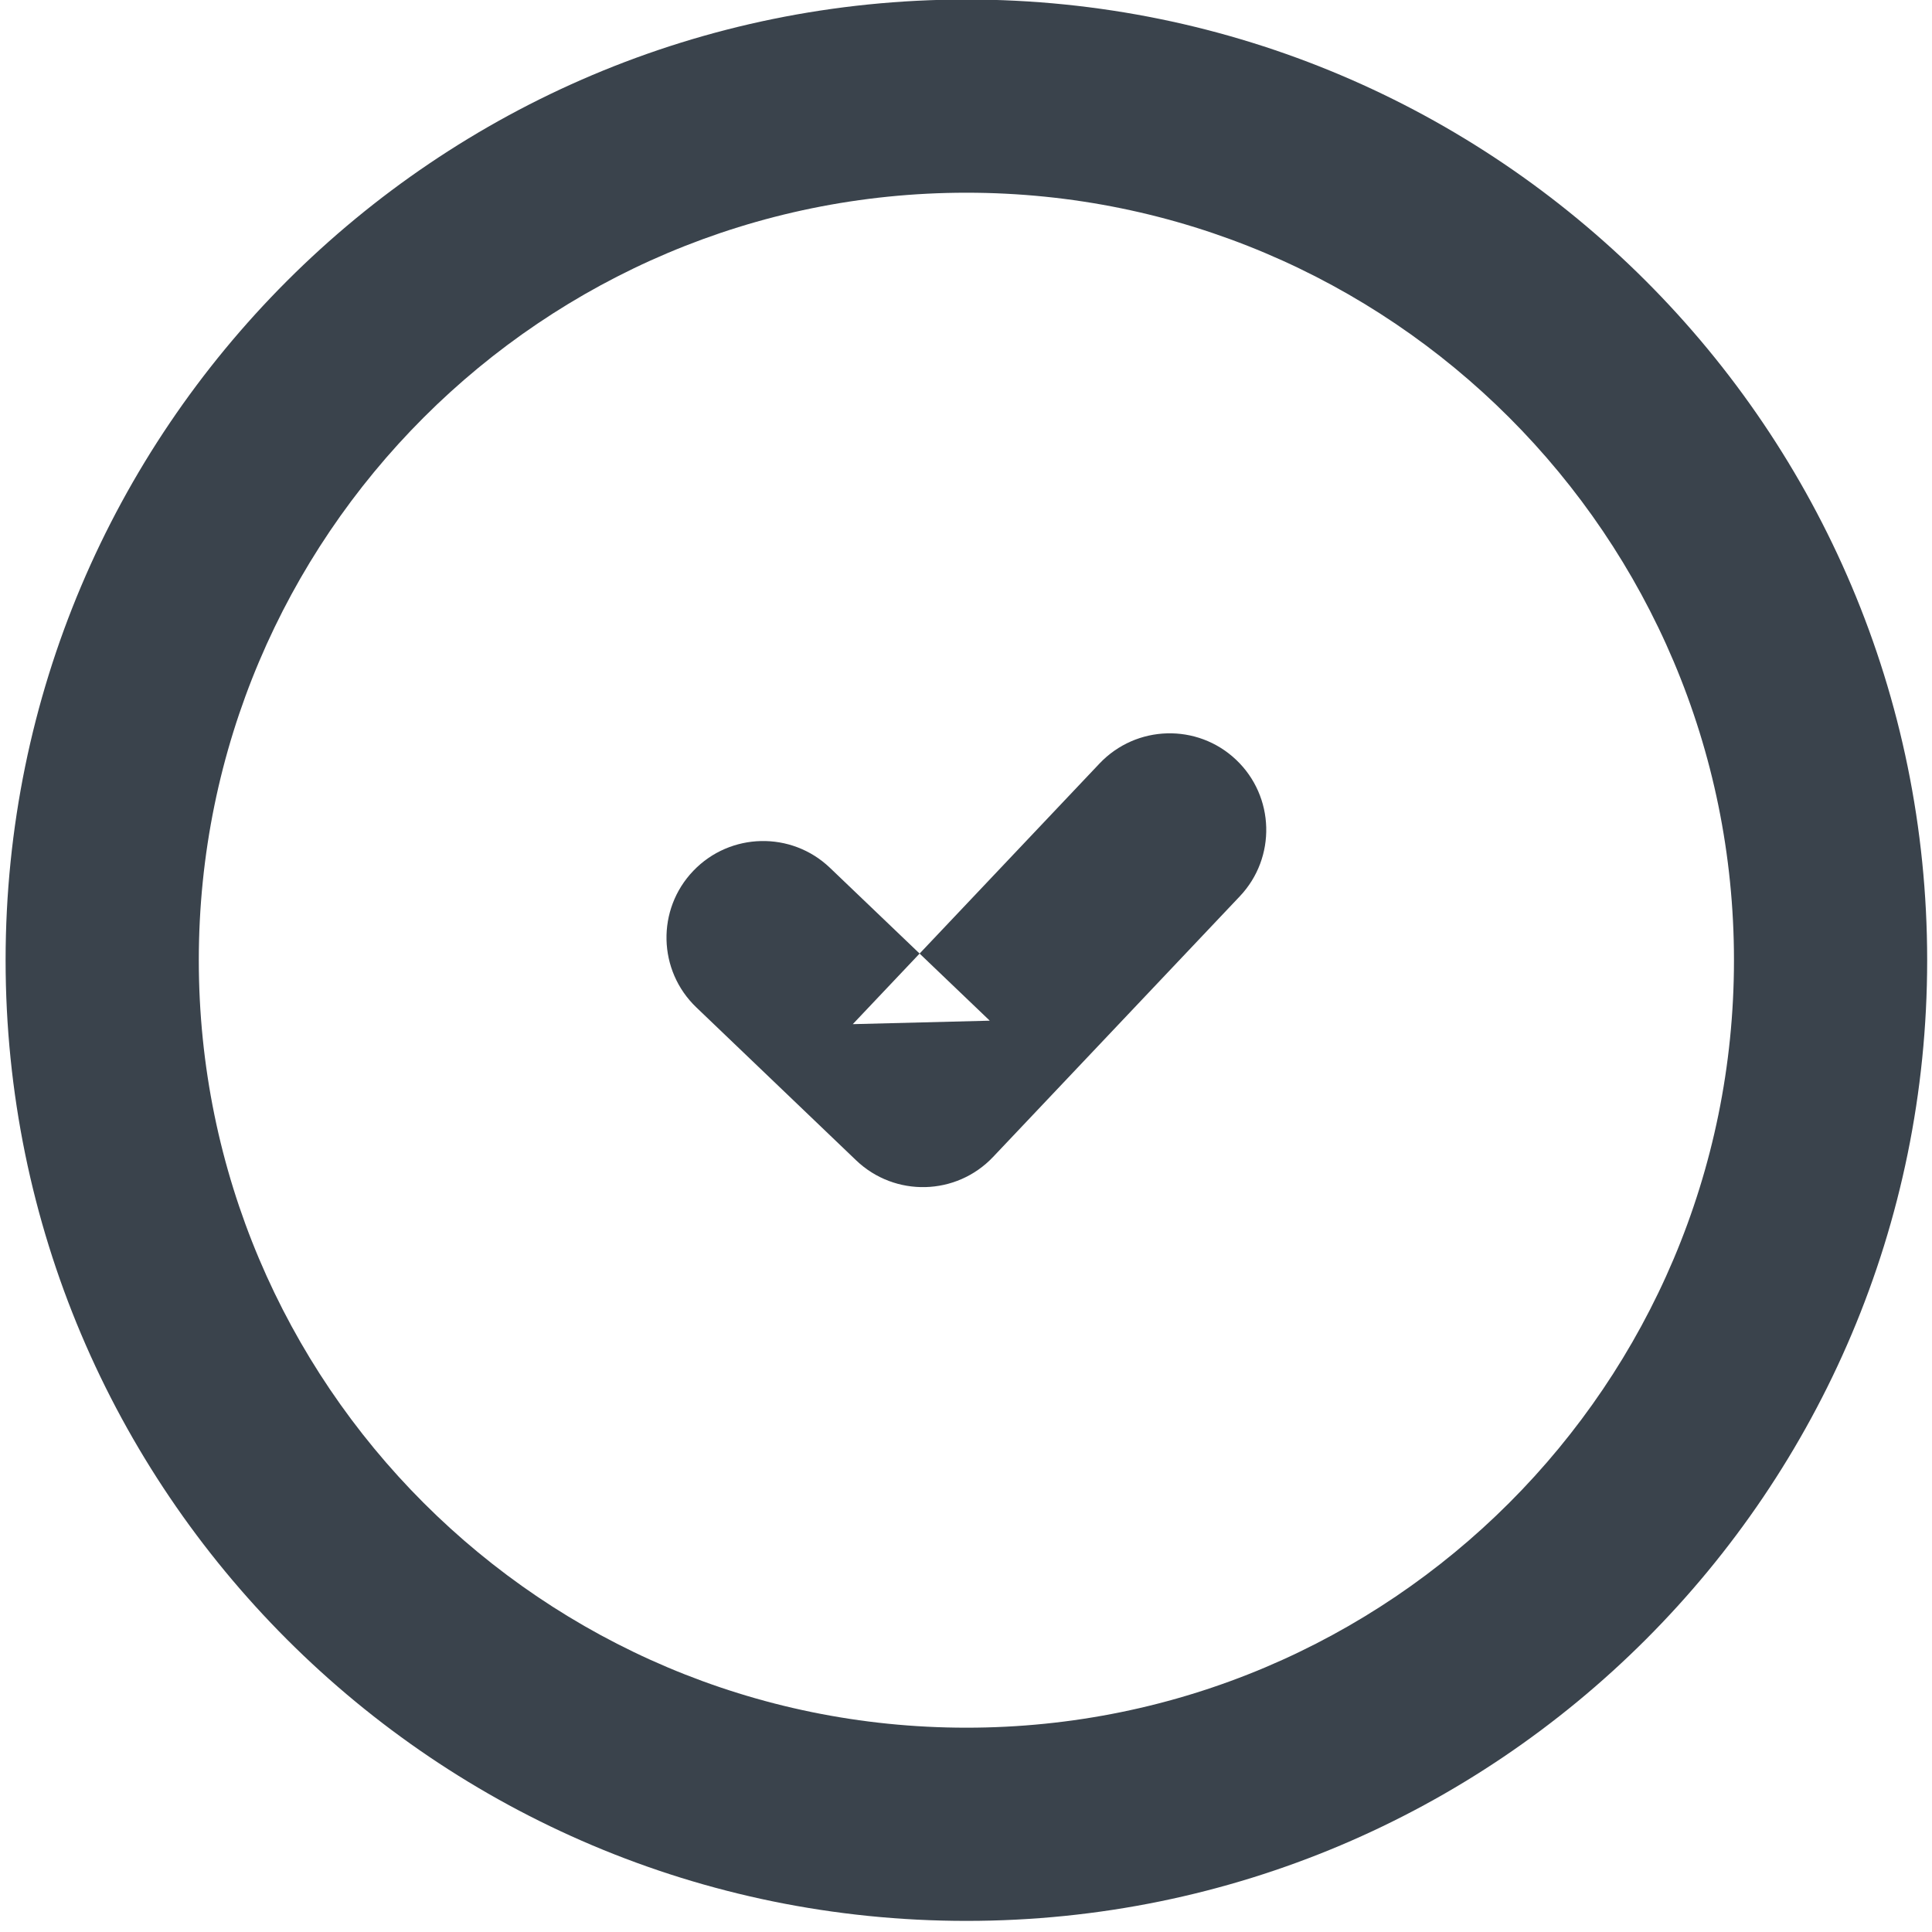
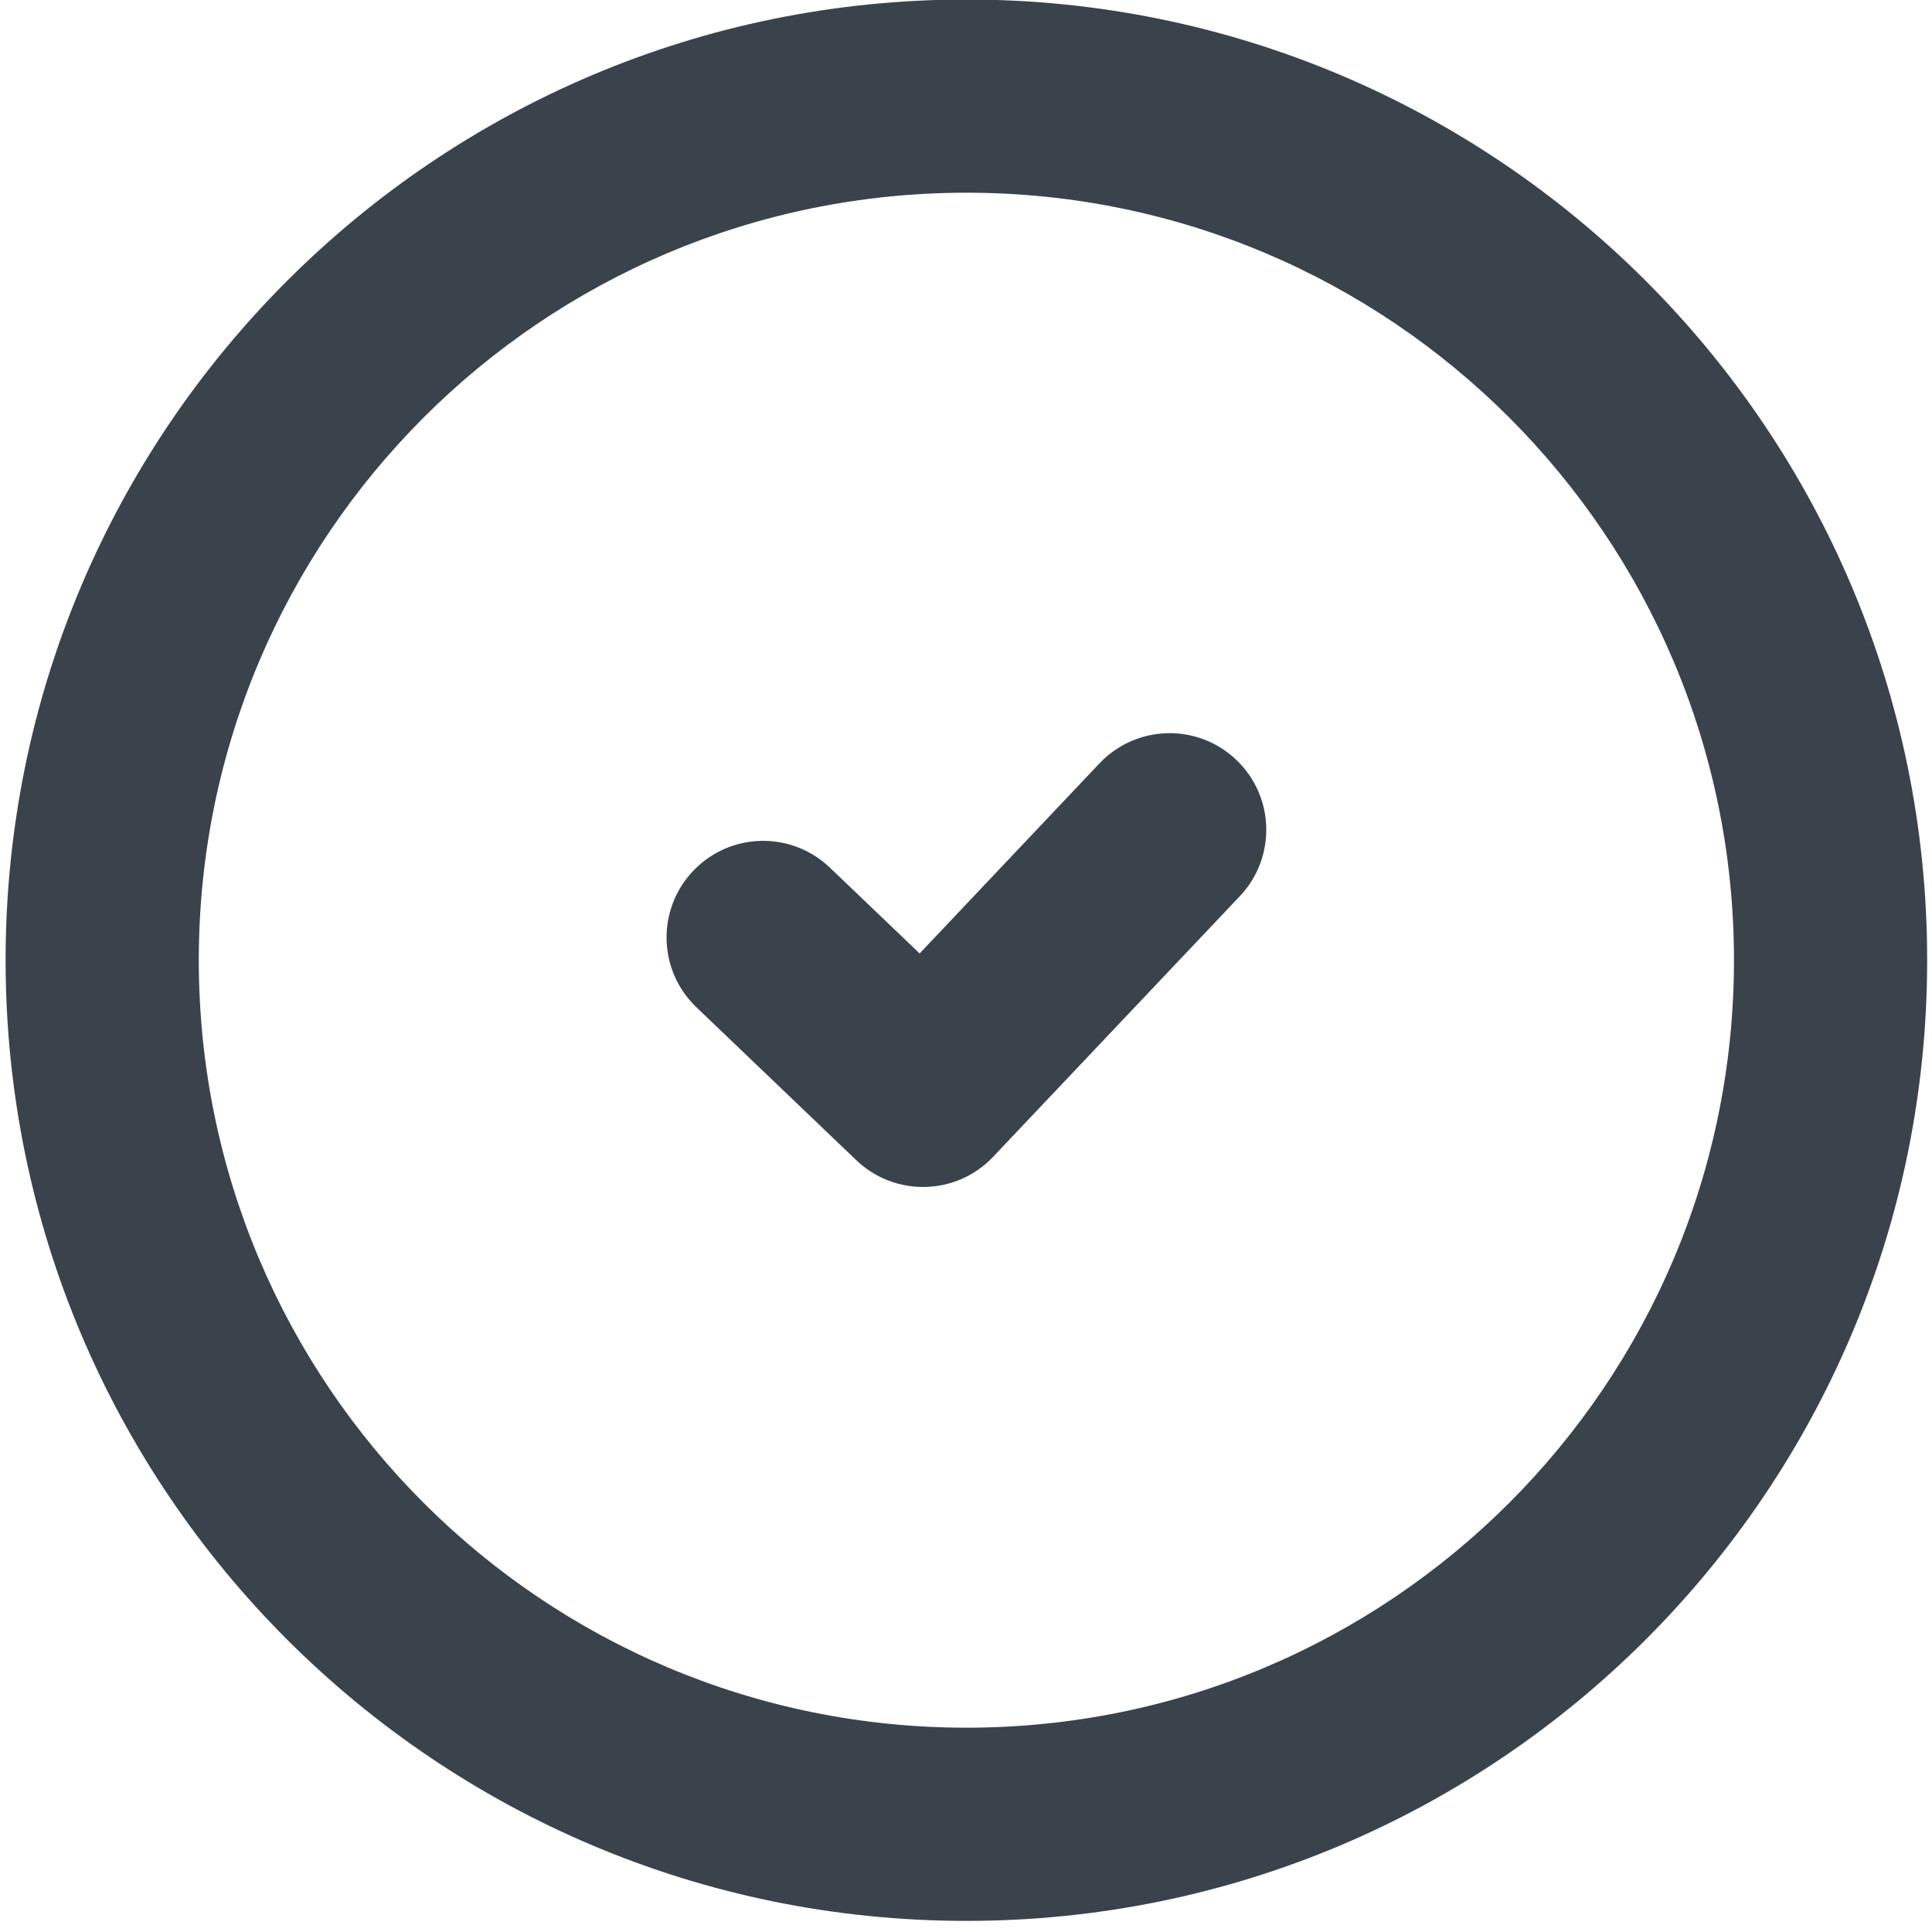
<svg xmlns="http://www.w3.org/2000/svg" width="20px" height="20px" viewBox="0 0 20 20" version="1.1">
  <defs />
  <g id="Page-1" stroke="none" stroke-width="1" fill="none" fill-rule="evenodd">
    <g id="clock" transform="translate(-6, -6)" fill="#3A434C">
-       <path d="M23.95,15.94 C23.95,20.328 20.393,23.885 16.005,23.885 C11.616,23.885 8.058,20.328 8.058,15.94 C8.058,11.552 11.616,7.995 16.005,7.995 C20.393,7.995 23.95,11.552 23.95,15.94 L23.95,15.94 Z M25.95,15.94 C25.95,10.447 21.497,5.995 16.005,5.995 C10.512,5.995 6.058,10.447 6.058,15.94 C6.058,21.433 10.512,25.885 16.005,25.885 C21.497,25.885 25.95,21.433 25.95,15.94 L25.95,15.94 Z" id="Shape" />
-       <path d="M13.209,16.429 L14.863,18.012 C15.264,18.395 15.9,18.379 16.281,17.976 L18.834,15.279 C19.214,14.878 19.197,14.245 18.796,13.865 C18.395,13.485 17.762,13.503 17.382,13.904 L14.828,16.602 L16.246,16.566 L14.591,14.983 C14.192,14.602 13.559,14.616 13.177,15.015 C12.795,15.414 12.809,16.047 13.209,16.429 L13.209,16.429 Z" id="Shape" />
+       <g transform="translate(6, 5)">
+         <path d="M17.95,10.94 C17.95,15.328 14.393,18.885 10.005,18.885 C5.616,18.885 2.058,15.328 2.058,10.94 C2.058,6.552 5.616,2.995 10.005,2.995 C14.393,2.995 17.95,6.552 17.95,10.94 L17.95,10.94 Z M19.95,10.94 C19.95,5.447 15.497,0.995 10.005,0.995 C4.512,0.995 0.058,5.447 0.058,10.94 C0.058,16.433 4.512,20.885 10.005,20.885 C15.497,20.885 19.95,16.433 19.95,10.94 L19.95,10.94 Z" id="Shape" />
+         <path d="M10.281,12.975 L12.835,10.277 C13.214,9.876 13.197,9.243 12.796,8.864 C12.395,8.484 11.762,8.501 11.382,8.902 L9.52,10.87 C9.203,10.567 8.591,9.982 8.591,9.982 C8.192,9.6 7.559,9.614 7.177,10.014 C6.796,10.413 6.81,11.046 7.209,11.427 L8.864,13.01 C9.264,13.393 9.9,13.378 10.281,12.975" id="Fill-1" />
+       </g>
    </g>
  </g>
</svg>
